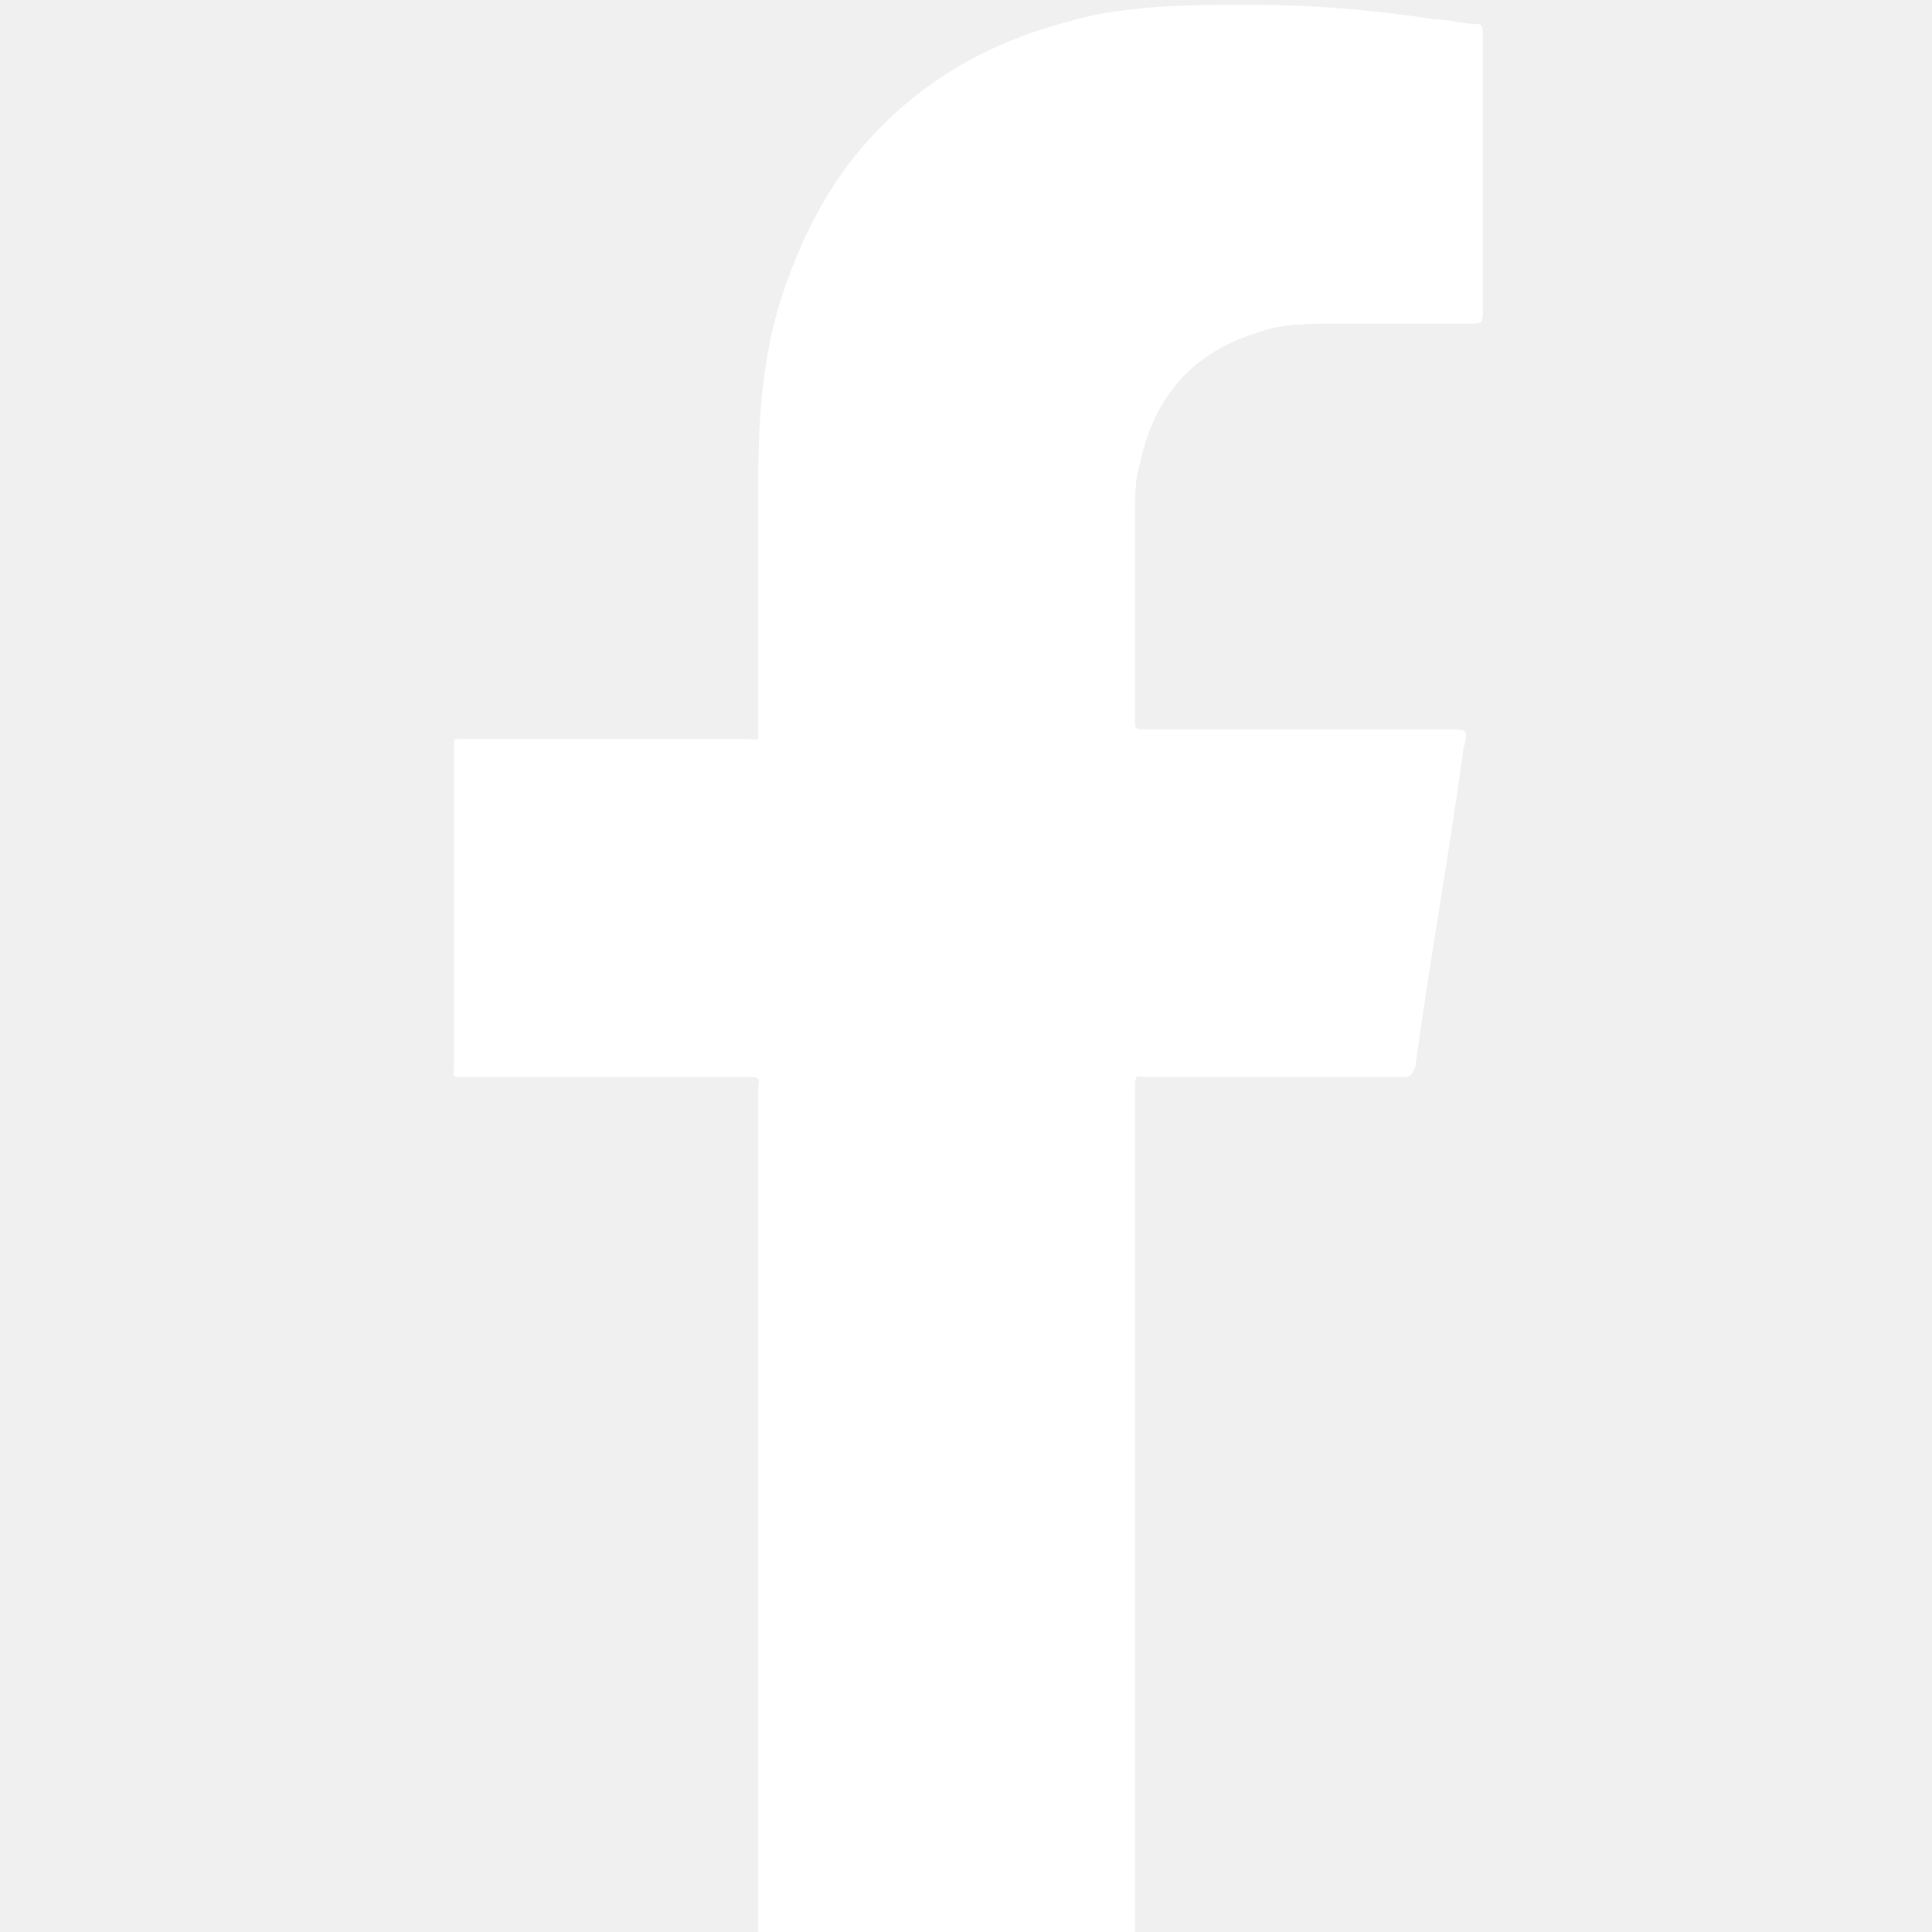
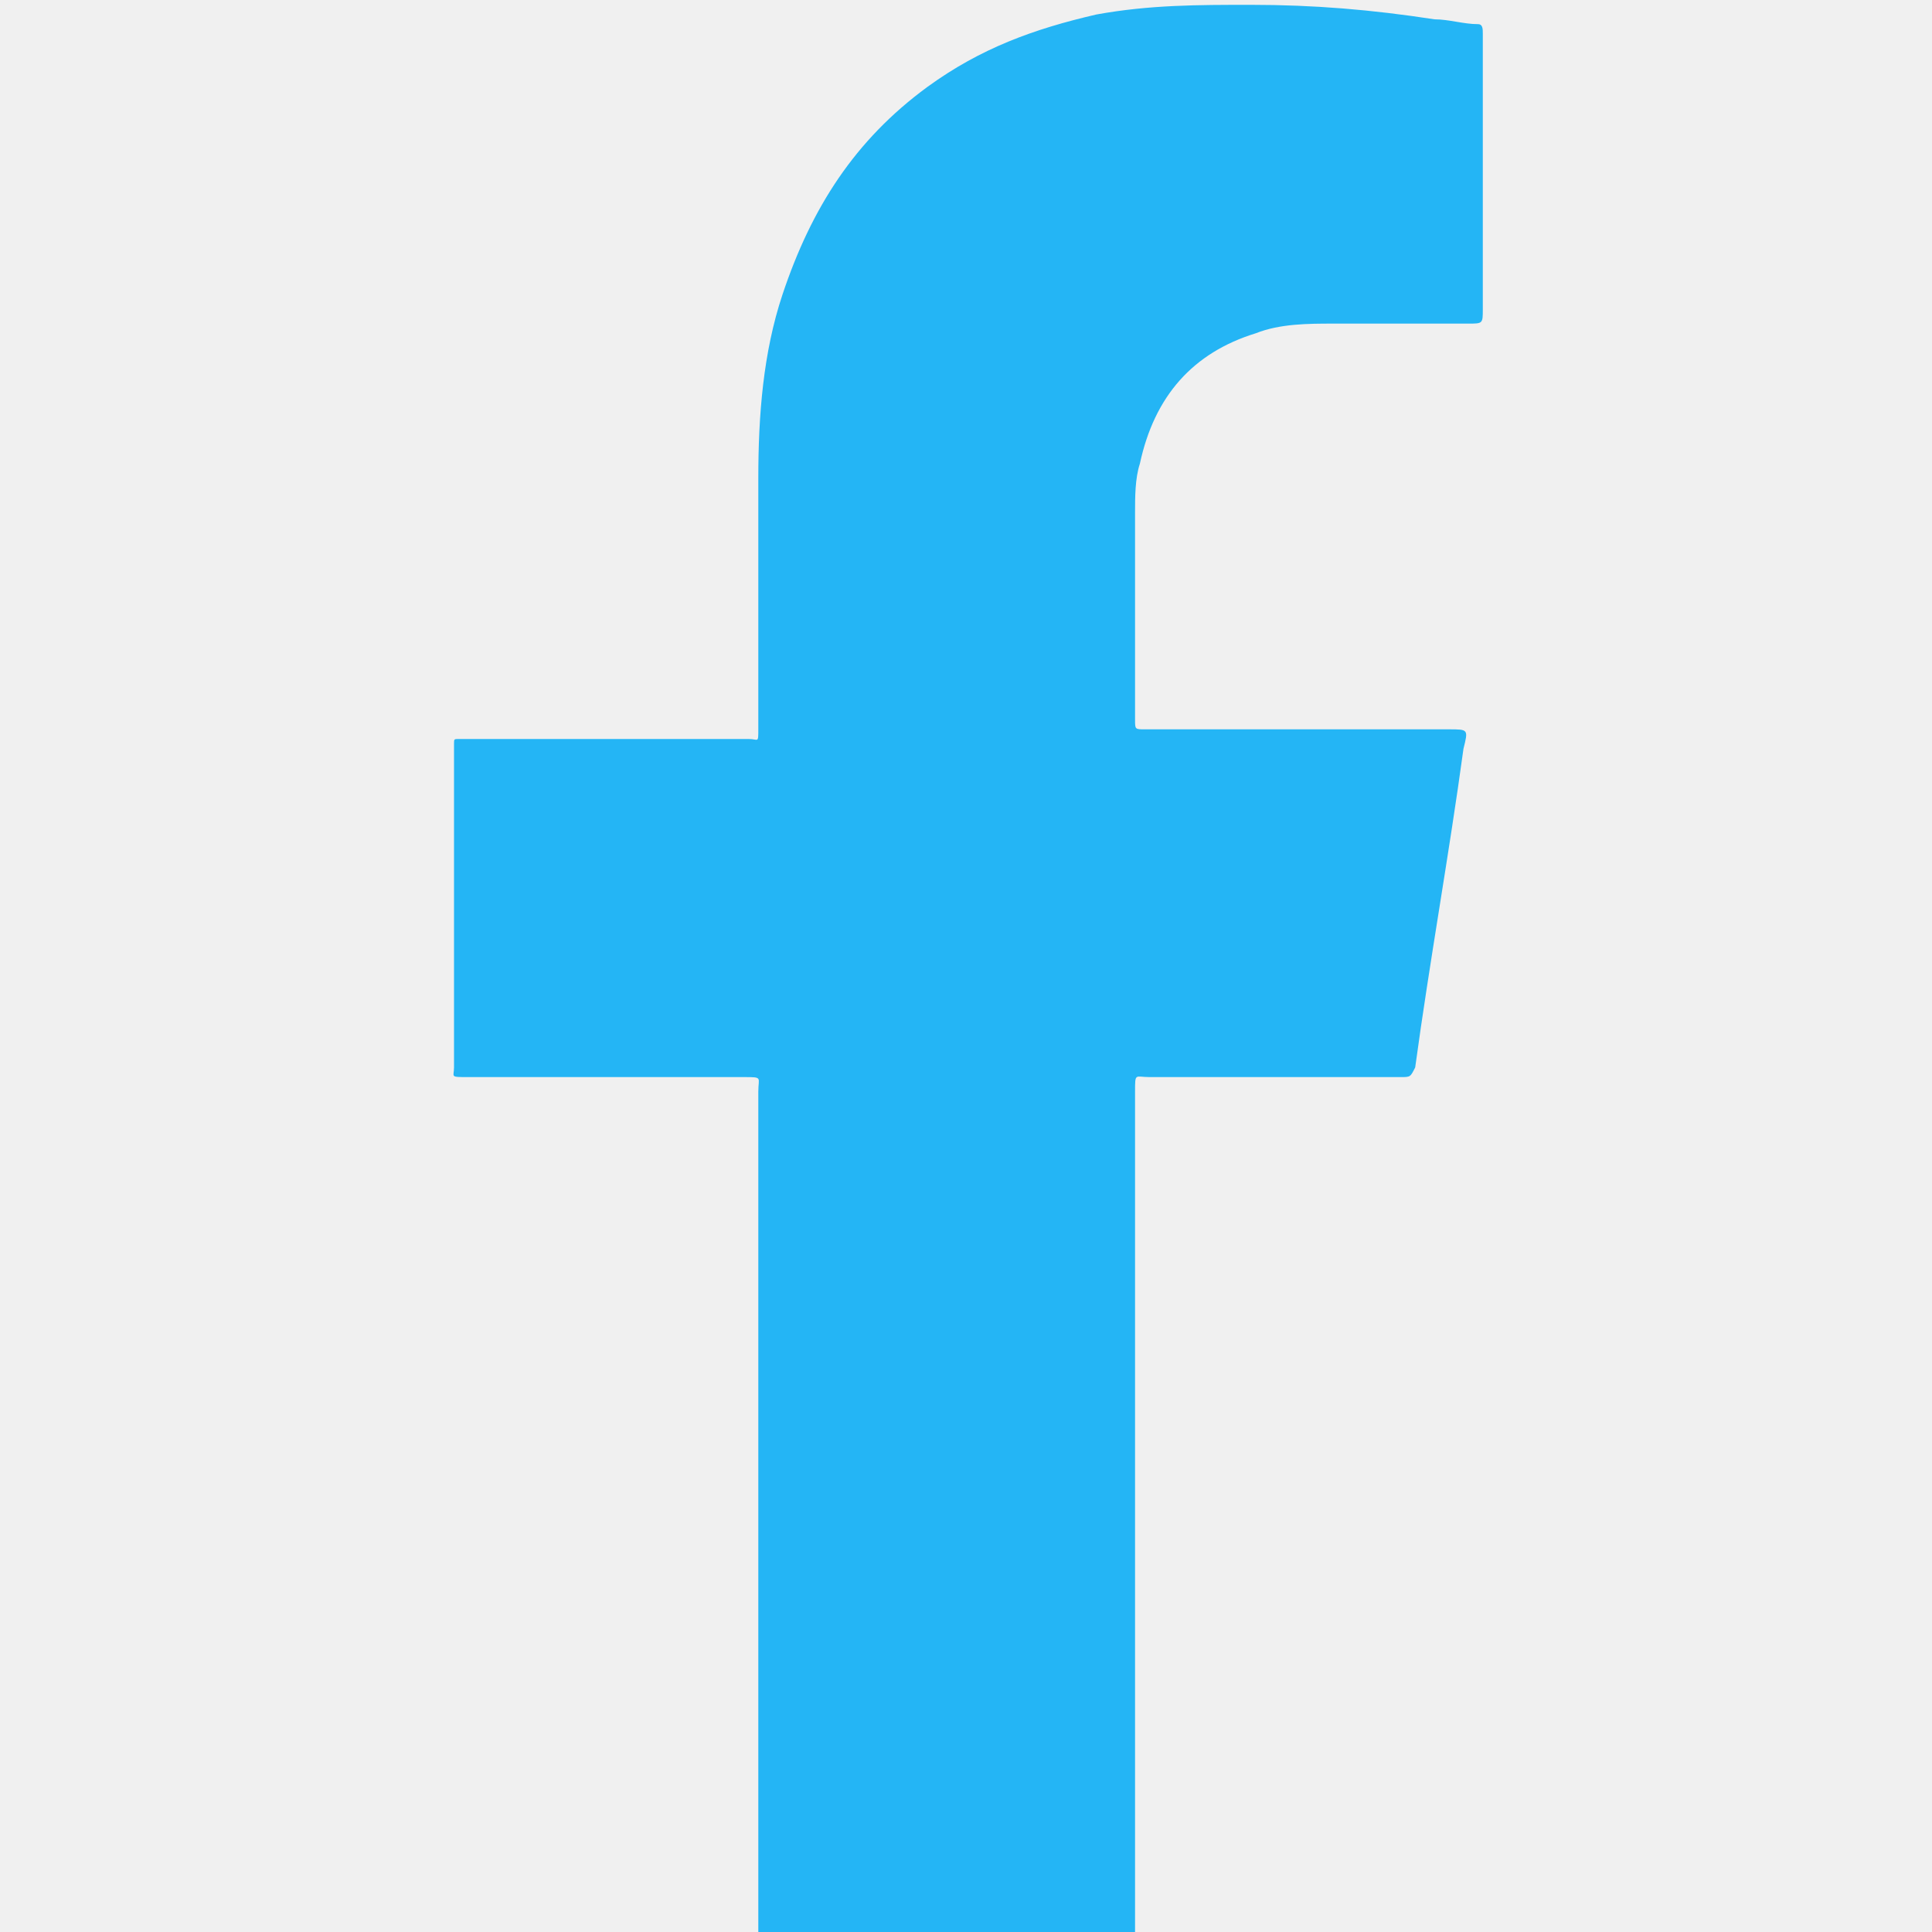
<svg xmlns="http://www.w3.org/2000/svg" version="1.1" id="レイヤー_1" x="0px" y="0px" viewBox="0 0 40 40" style="enable-background:new 0 0 40 40;" xml:space="preserve">
  <style type="text/css">
- 	.st0{fill:#FFFFFF;}
+ 	
+ 	.st0{fill:#24b5f5;}
</style>
  <g>
    <g>
      <path class="st0" d="M9.7,22.3c1.9,0,3.8,0,5.7,0c0.4,0,0.3,0,0.3,0.3c0,5.5,0,11.8,0,17.4h7.8c0-5.5,0-11.9,0-17.4    c0-0.4,0-0.3,0.3-0.3c1.7,0,3.5,0,5.2,0c0.2,0,0.2,0,0.3-0.2c0.3-2.2,0.7-4.4,1-6.6c0.1-0.4,0.1-0.4-0.3-0.4c-2.1,0-4.2,0-6.3,0    c-0.2,0-0.2,0-0.2-0.2c0,0,0,0,0,0c0-1.4,0-2.9,0-4.3c0-0.3,0-0.7,0.1-1c0.3-1.4,1.1-2.3,2.4-2.7c0.5-0.2,1.1-0.2,1.6-0.2    c0.9,0,1.9,0,2.8,0c0.3,0,0.3,0,0.3-0.3c0-1.9,0-3.7,0-5.6c0,0,0-0.1,0-0.1c0-0.1,0-0.2-0.1-0.2c-0.3,0-0.6-0.1-0.9-0.1    c-1.3-0.2-2.5-0.3-3.8-0.3c-1.1,0-2.1,0-3.2,0.2c-1.3,0.3-2.4,0.7-3.5,1.5c-1.5,1.1-2.4,2.5-3,4.3c-0.4,1.2-0.5,2.5-0.5,3.8    c0,1.7,0,3.4,0,5.2c0,0.3,0,0.2-0.2,0.2c-0.1,0-0.1,0-0.2,0c-1.9,0-3.7,0-5.6,0c-0.1,0-0.1,0-0.2,0c-0.1,0-0.1,0-0.1,0.1    c0,0,0,0.1,0,0.1c0,2.2,0,4.4,0,6.6C9.4,22.3,9.3,22.3,9.7,22.3z" />
    </g>
  </g>
</svg>
